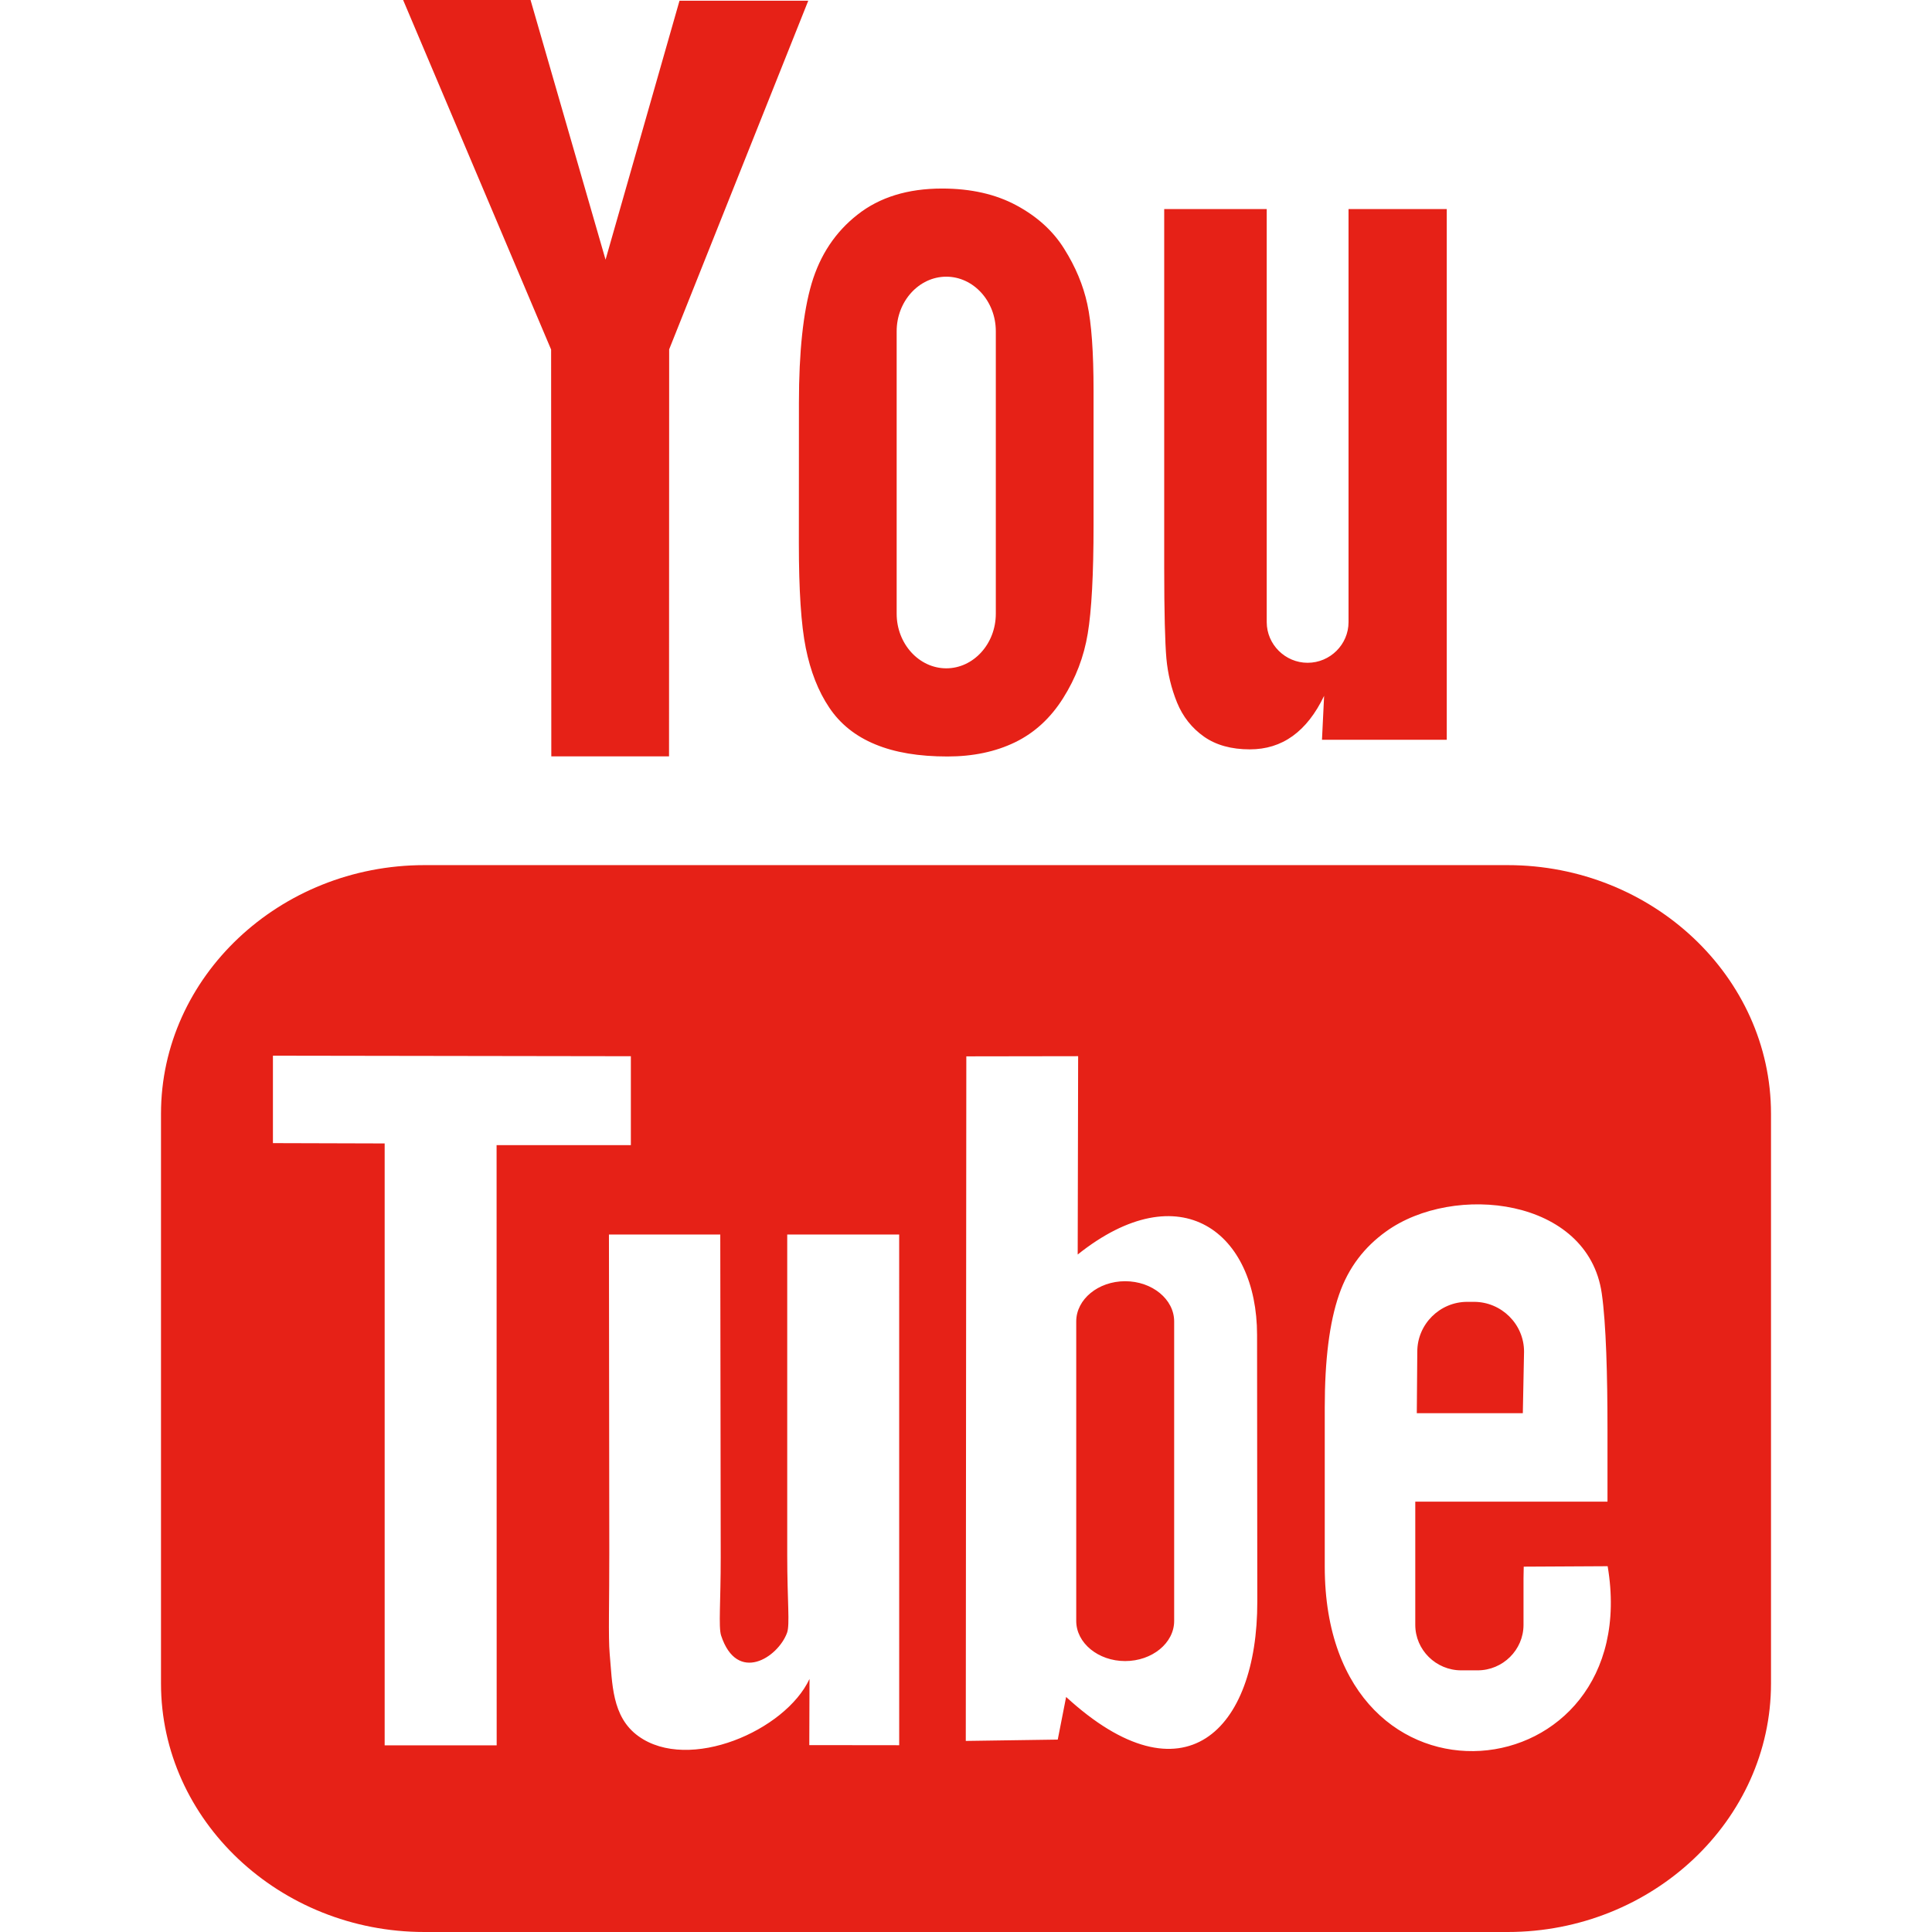
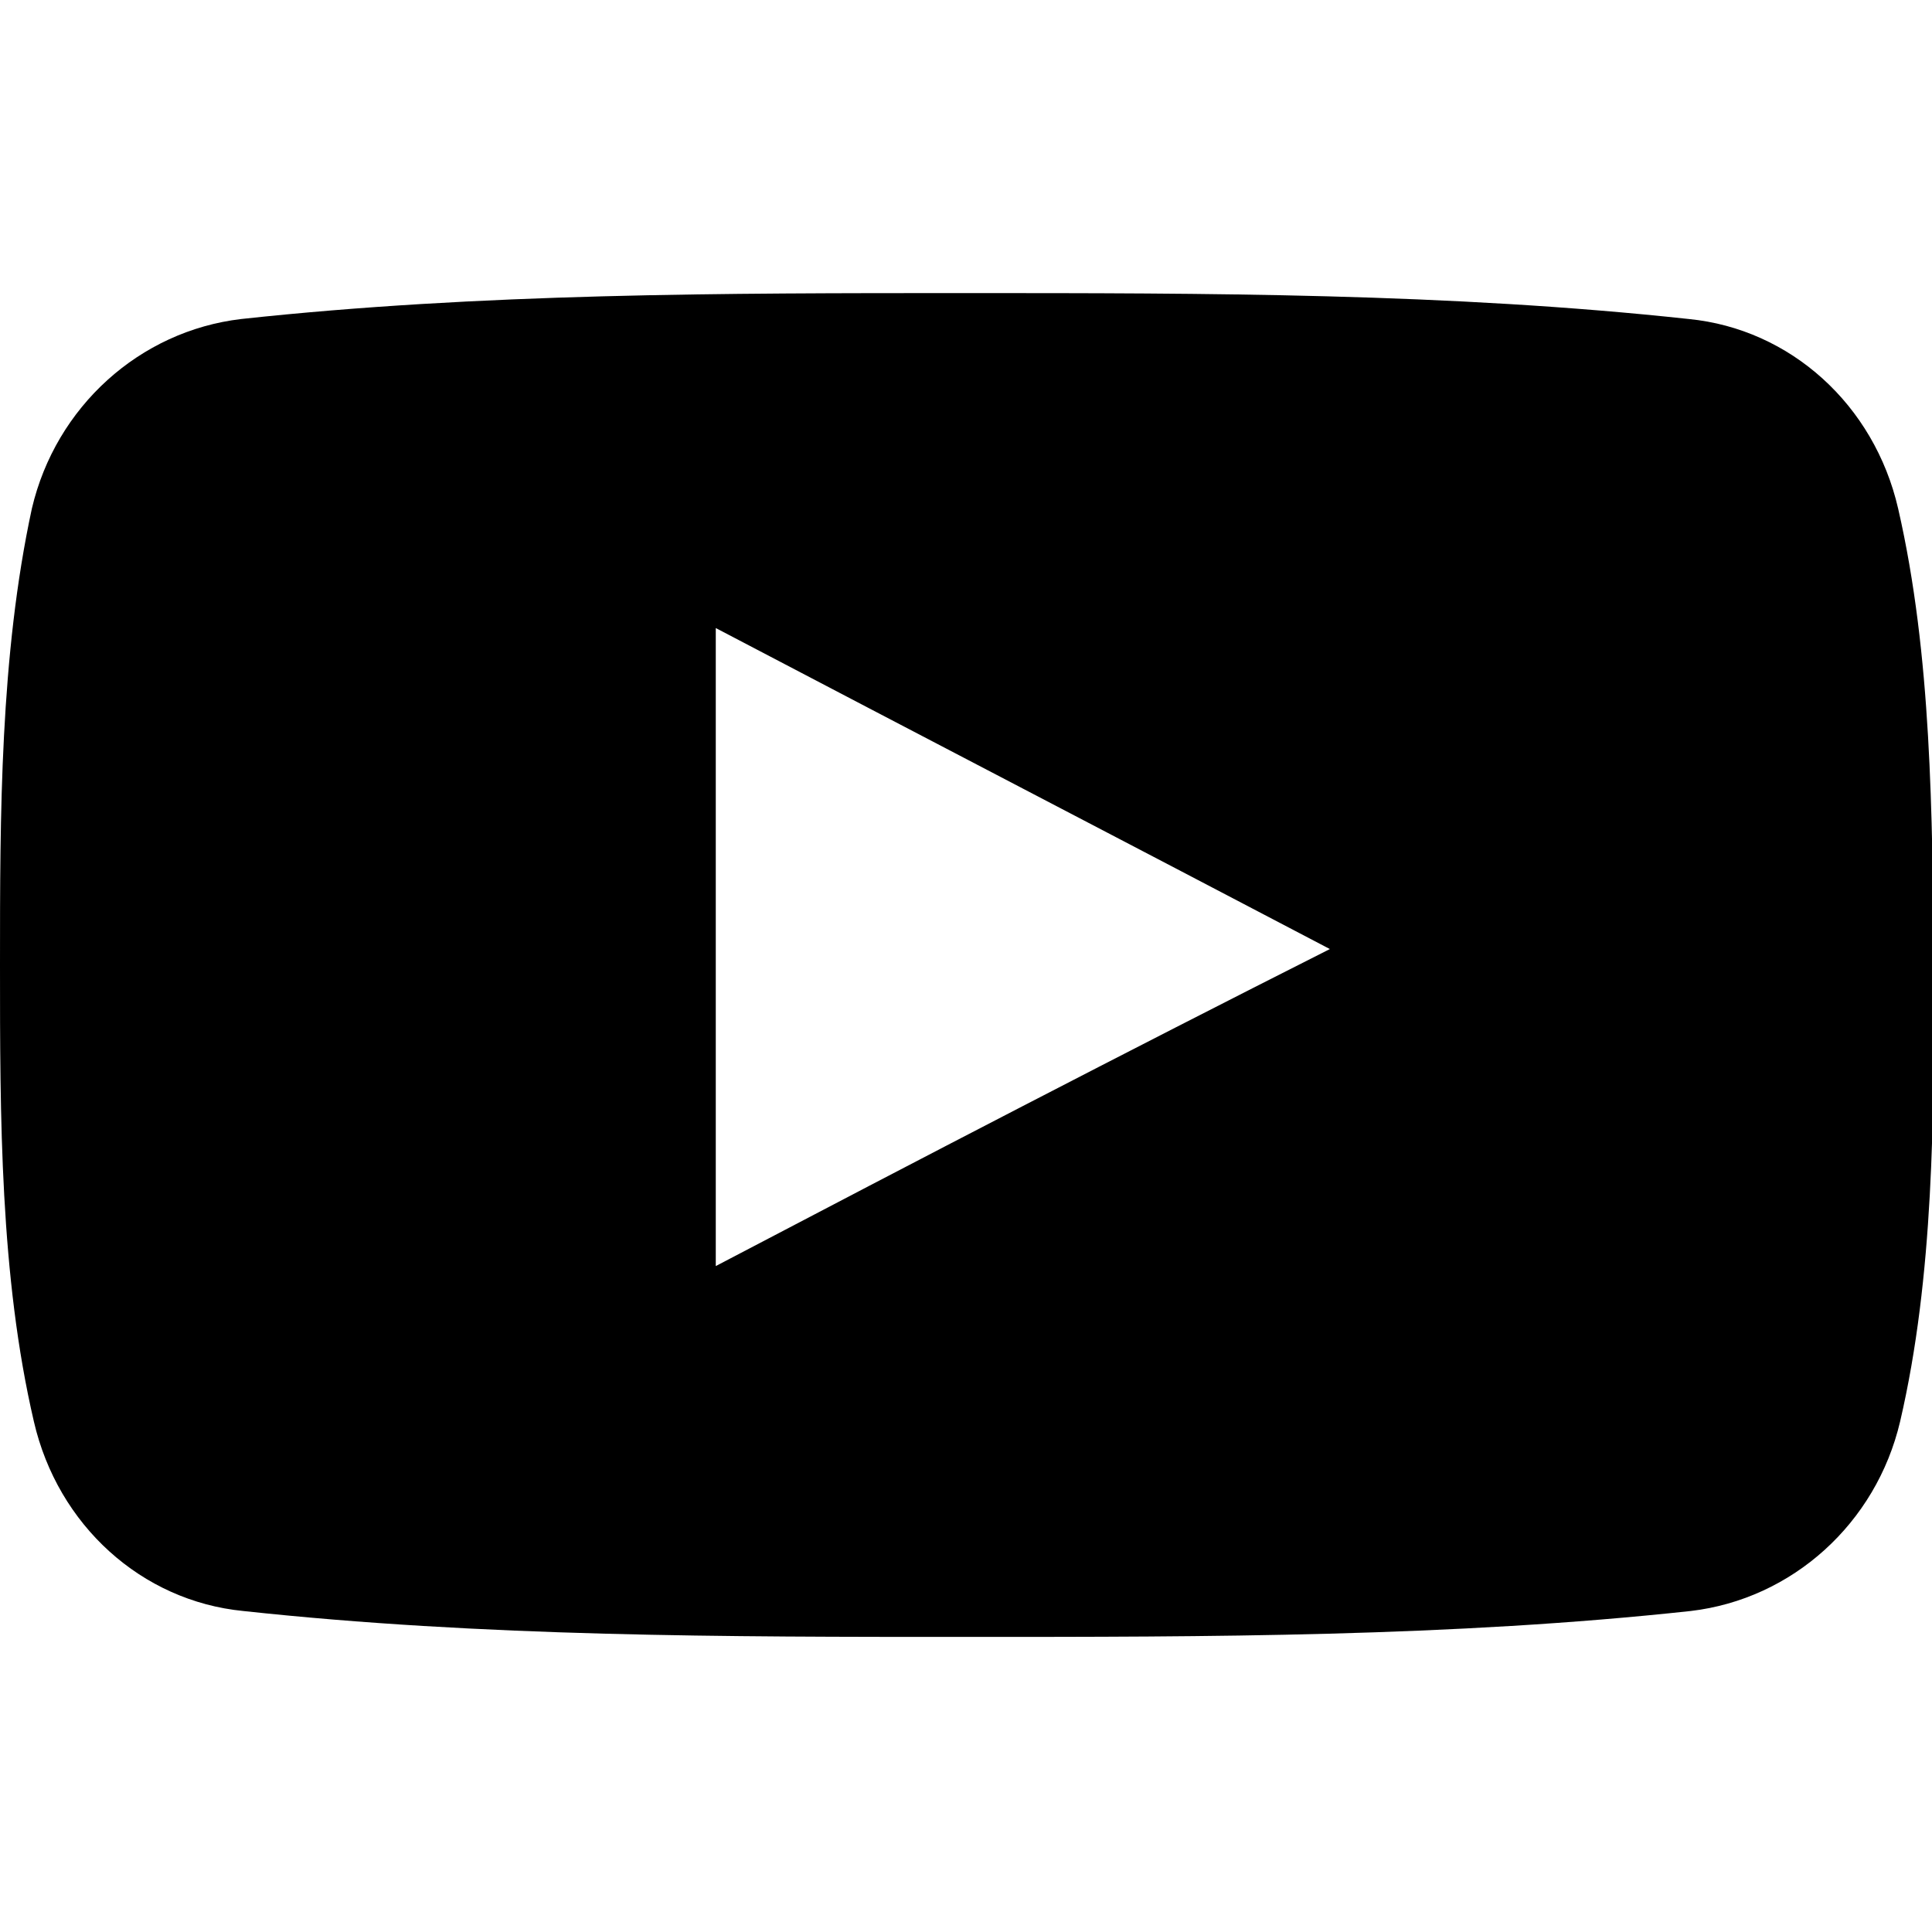
- <svg xmlns="http://www.w3.org/2000/svg" class="svg-ico-youtube" width="32" height="32" viewBox="0 0 90 90">
-   <path fill="#e62117" d="M70.939,65.832H66l0.023-2.869c0-1.275,1.047-2.318,2.326-2.318h0.315c1.282,0,2.332,1.043,2.332,2.318   L70.939,65.832z M52.413,59.684c-1.253,0-2.278,0.842-2.278,1.873V75.51c0,1.029,1.025,1.869,2.278,1.869   c1.258,0,2.284-0.84,2.284-1.869V61.557C54.697,60.525,53.671,59.684,52.413,59.684z M82.5,51.879v26.544   C82.5,84.79,76.979,90,70.23,90H19.771C13.02,90,7.5,84.79,7.5,78.423V51.879c0-6.367,5.52-11.578,12.271-11.578H70.23   C76.979,40.301,82.5,45.512,82.5,51.879z M23.137,81.305l-0.004-27.961l6.255,0.002v-4.143l-16.674-0.025v4.073l5.205,0.015v28.039   H23.137z M41.887,57.509h-5.215v14.931c0,2.16,0.131,3.24-0.008,3.621c-0.424,1.158-2.33,2.388-3.073,0.125   c-0.126-0.396-0.015-1.591-0.017-3.643l-0.021-15.034h-5.186l0.016,14.798c0.004,2.268-0.051,3.959,0.018,4.729   c0.127,1.357,0.082,2.939,1.341,3.843c2.346,1.69,6.843-0.252,7.968-2.668l-0.01,3.083l4.188,0.005L41.887,57.509L41.887,57.509z    M58.57,74.607L58.559,62.18c-0.004-4.736-3.547-7.572-8.356-3.74l0.021-9.239l-5.209,0.008l-0.025,31.89l4.284-0.062l0.39-1.986   C55.137,84.072,58.578,80.631,58.57,74.607z M74.891,72.96l-3.91,0.021c-0.002,0.155-0.008,0.334-0.01,0.529v2.182   c0,1.168-0.965,2.119-2.137,2.119h-0.766c-1.174,0-2.139-0.951-2.139-2.119V75.45v-2.4v-3.097h8.954v-3.37   c0-2.463-0.063-4.925-0.267-6.333c-0.641-4.454-6.893-5.161-10.051-2.881c-0.991,0.712-1.748,1.665-2.188,2.945   c-0.444,1.281-0.665,3.031-0.665,5.254v7.41C61.714,85.296,76.676,83.555,74.891,72.96z M54.833,32.732   c0.269,0.654,0.687,1.184,1.254,1.584c0.56,0.394,1.276,0.592,2.134,0.592c0.752,0,1.418-0.203,1.998-0.622   c0.578-0.417,1.065-1.04,1.463-1.871l-0.099,2.046h5.813V9.74H62.82v19.24c0,1.042-0.858,1.895-1.907,1.895   c-1.043,0-1.904-0.853-1.904-1.895V9.74h-4.776v16.674c0,2.124,0.039,3.54,0.102,4.258C54.4,31.385,54.564,32.069,54.833,32.732z    M37.217,18.77c0-2.373,0.198-4.226,0.591-5.562c0.396-1.331,1.107-2.401,2.137-3.208c1.027-0.811,2.342-1.217,3.941-1.217   c1.345,0,2.497,0.264,3.459,0.781c0.967,0.52,1.713,1.195,2.23,2.028c0.527,0.836,0.885,1.695,1.076,2.574   c0.195,0.891,0.291,2.235,0.291,4.048v6.252c0,2.293-0.092,3.98-0.271,5.051c-0.177,1.074-0.557,2.07-1.146,3.004   c-0.58,0.924-1.329,1.615-2.237,2.056c-0.918,0.445-1.968,0.663-3.154,0.663c-1.325,0-2.441-0.183-3.361-0.565   c-0.923-0.38-1.636-0.953-2.144-1.714c-0.513-0.762-0.874-1.69-1.092-2.772c-0.219-1.081-0.323-2.707-0.323-4.874L37.217,18.77   L37.217,18.77z M41.77,28.59c0,1.4,1.042,2.543,2.311,2.543c1.27,0,2.308-1.143,2.308-2.543V15.43c0-1.398-1.038-2.541-2.308-2.541   c-1.269,0-2.311,1.143-2.311,2.541V28.59z M25.682,35.235h5.484l0.006-18.96l6.48-16.242h-5.998l-3.445,12.064L24.715,0h-5.936   l6.894,16.284L25.682,35.235z" />
+ <svg xmlns="http://www.w3.org/2000/svg" class="svg-ico-youtube" width="32" height="32" viewBox="0 0 96.9 96.9">
+   <path d="M95.2 25.5c-1.2-5.2-5.4-9-10.5-9.5 -12-1.3-24.2-1.3-36.3-1.3 -12.1 0-24.3 0-36.3 1.3 -5.1 0.6-9.3 4.4-10.5 9.5C0 32.9 0 40.9 0 48.4 0 56 0 64 1.7 71.3c1.2 5.2 5.4 9 10.5 9.5 12 1.3 24.2 1.3 36.3 1.3 12.1 0 24.3 0 36.3-1.3 5.1-0.6 9.3-4.4 10.5-9.5 1.7-7.3 1.7-15.3 1.7-22.9C96.9 40.9 96.9 32.9 95.2 25.5zM35.9 63.5c0-10.7 0-21.3 0-32 10.3 5.4 20.5 10.7 30.8 16.1C56.4 52.8 46.2 58.1 35.9 63.5z" />
</svg>
